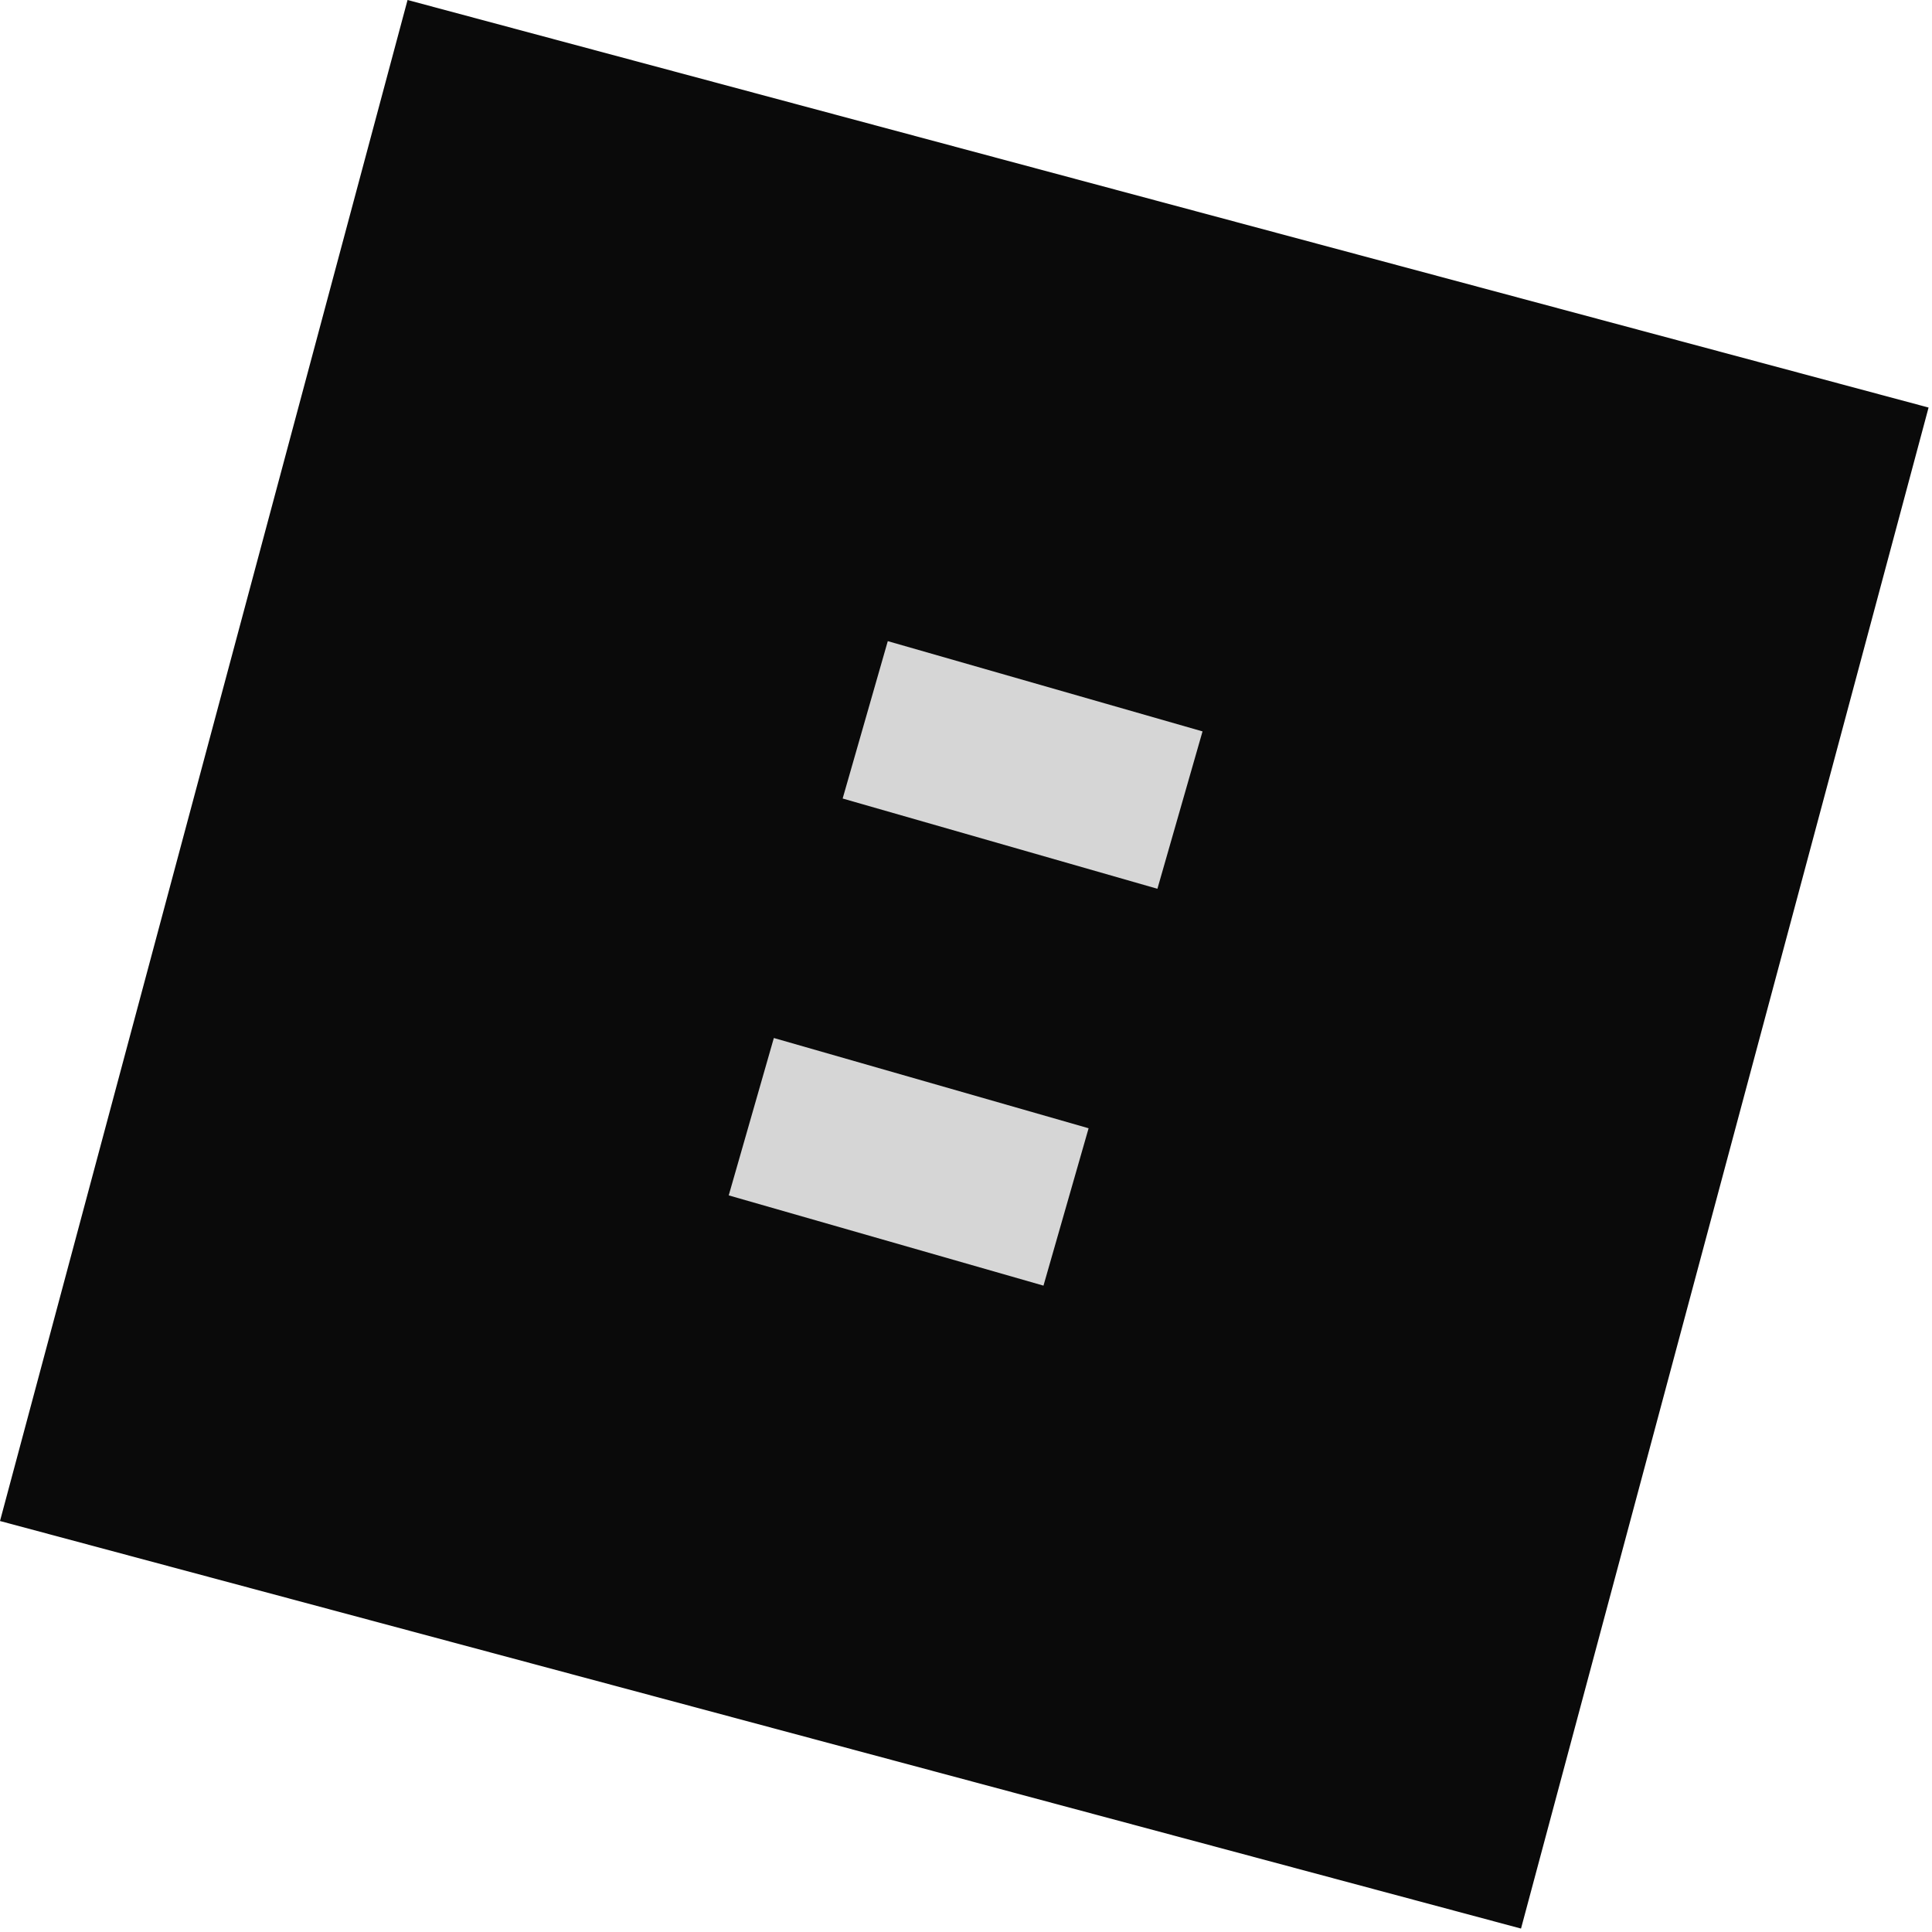
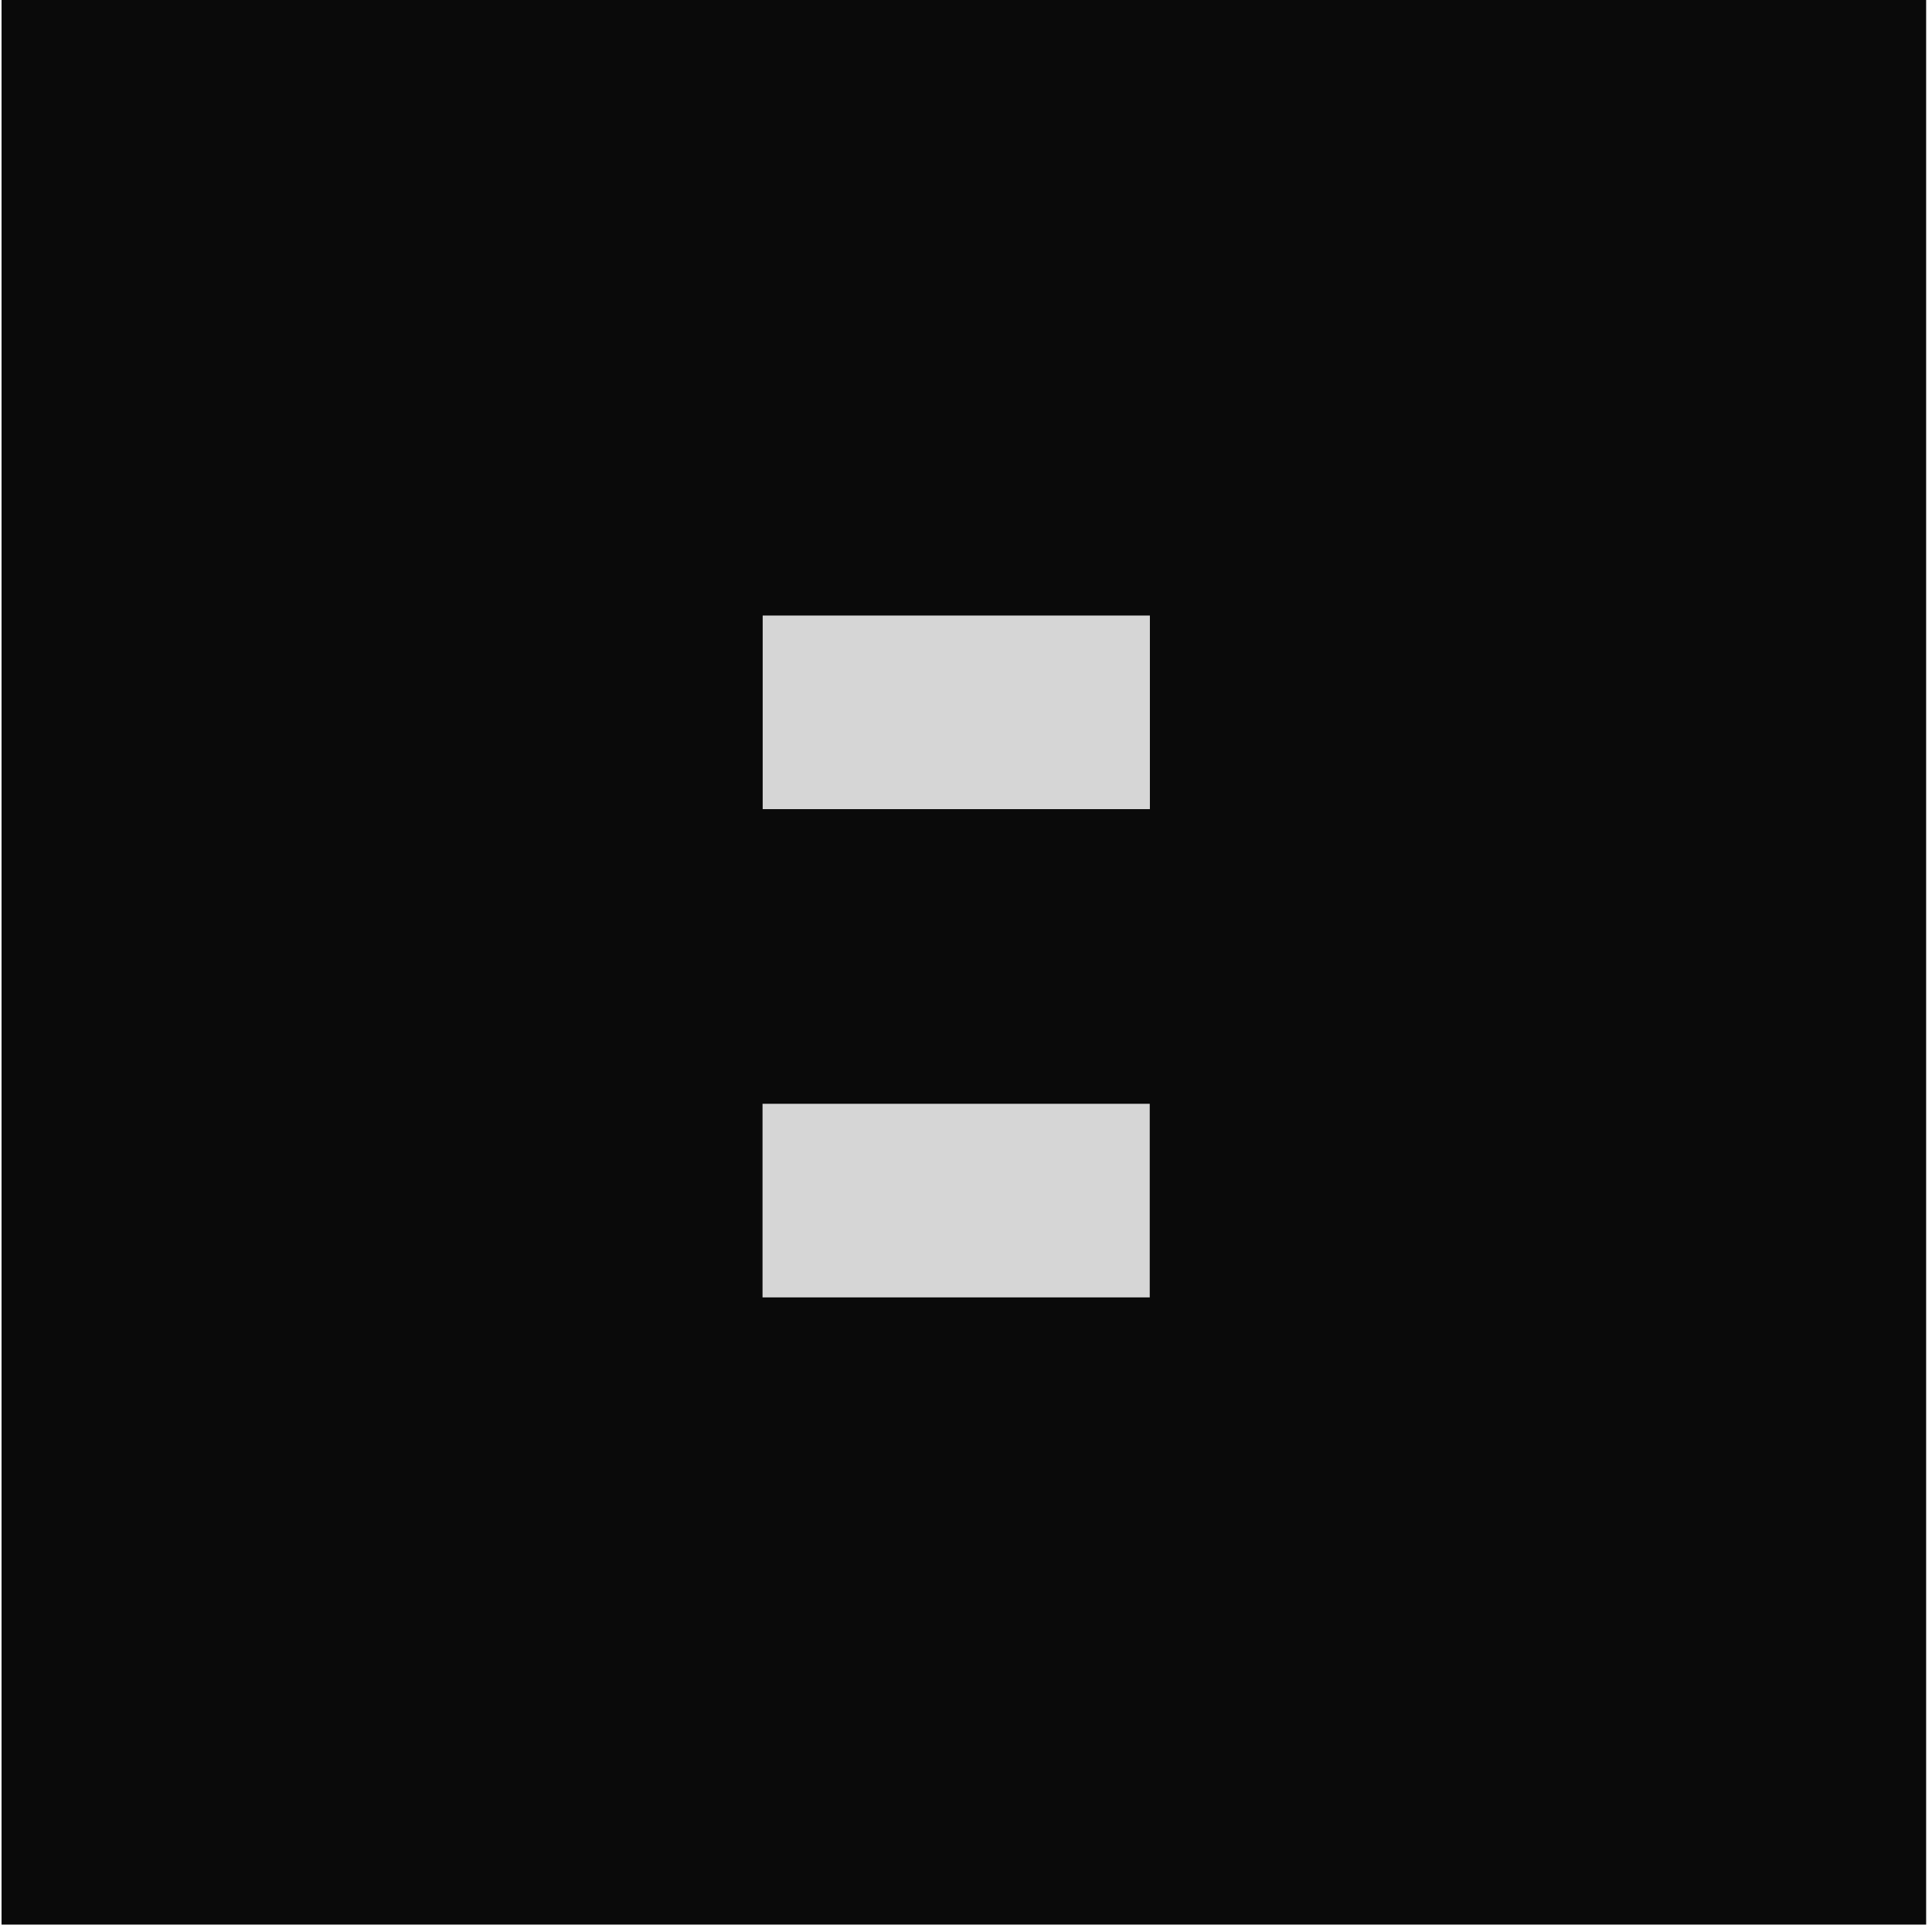
- <svg xmlns="http://www.w3.org/2000/svg" width="264" height="264" viewBox="0 0 264 264" fill="none">
-   <rect width="215.173" height="215.173" transform="translate(55.6904 -0.000732422) rotate(15)" fill="#0A0A0A" />
-   <path d="M164.321 99.942L121.312 87.609L115.145 109.114L158.155 121.447L164.321 99.942Z" fill="#D6D6D6" />
-   <path d="M148.753 154.172L105.743 141.839L99.577 163.344L142.587 175.677L148.753 154.172Z" fill="#D6D6D6" />
+ <svg xmlns="http://www.w3.org/2000/svg" width="216" height="216" viewBox="0 0 216 216" fill="none">
+   <rect width="215.173" height="215.173" transform="translate(0.172607)" fill="#0A0A0A" />
+   <path d="M128.559 68.817L85.269 68.817L85.269 90.462L128.559 90.462L128.559 68.817Z" fill="#D6D6D6" />
+   <path d="M128.542 123.405L85.252 123.405L85.252 145.05L128.542 145.05L128.542 123.405Z" fill="#D6D6D6" />
</svg>
